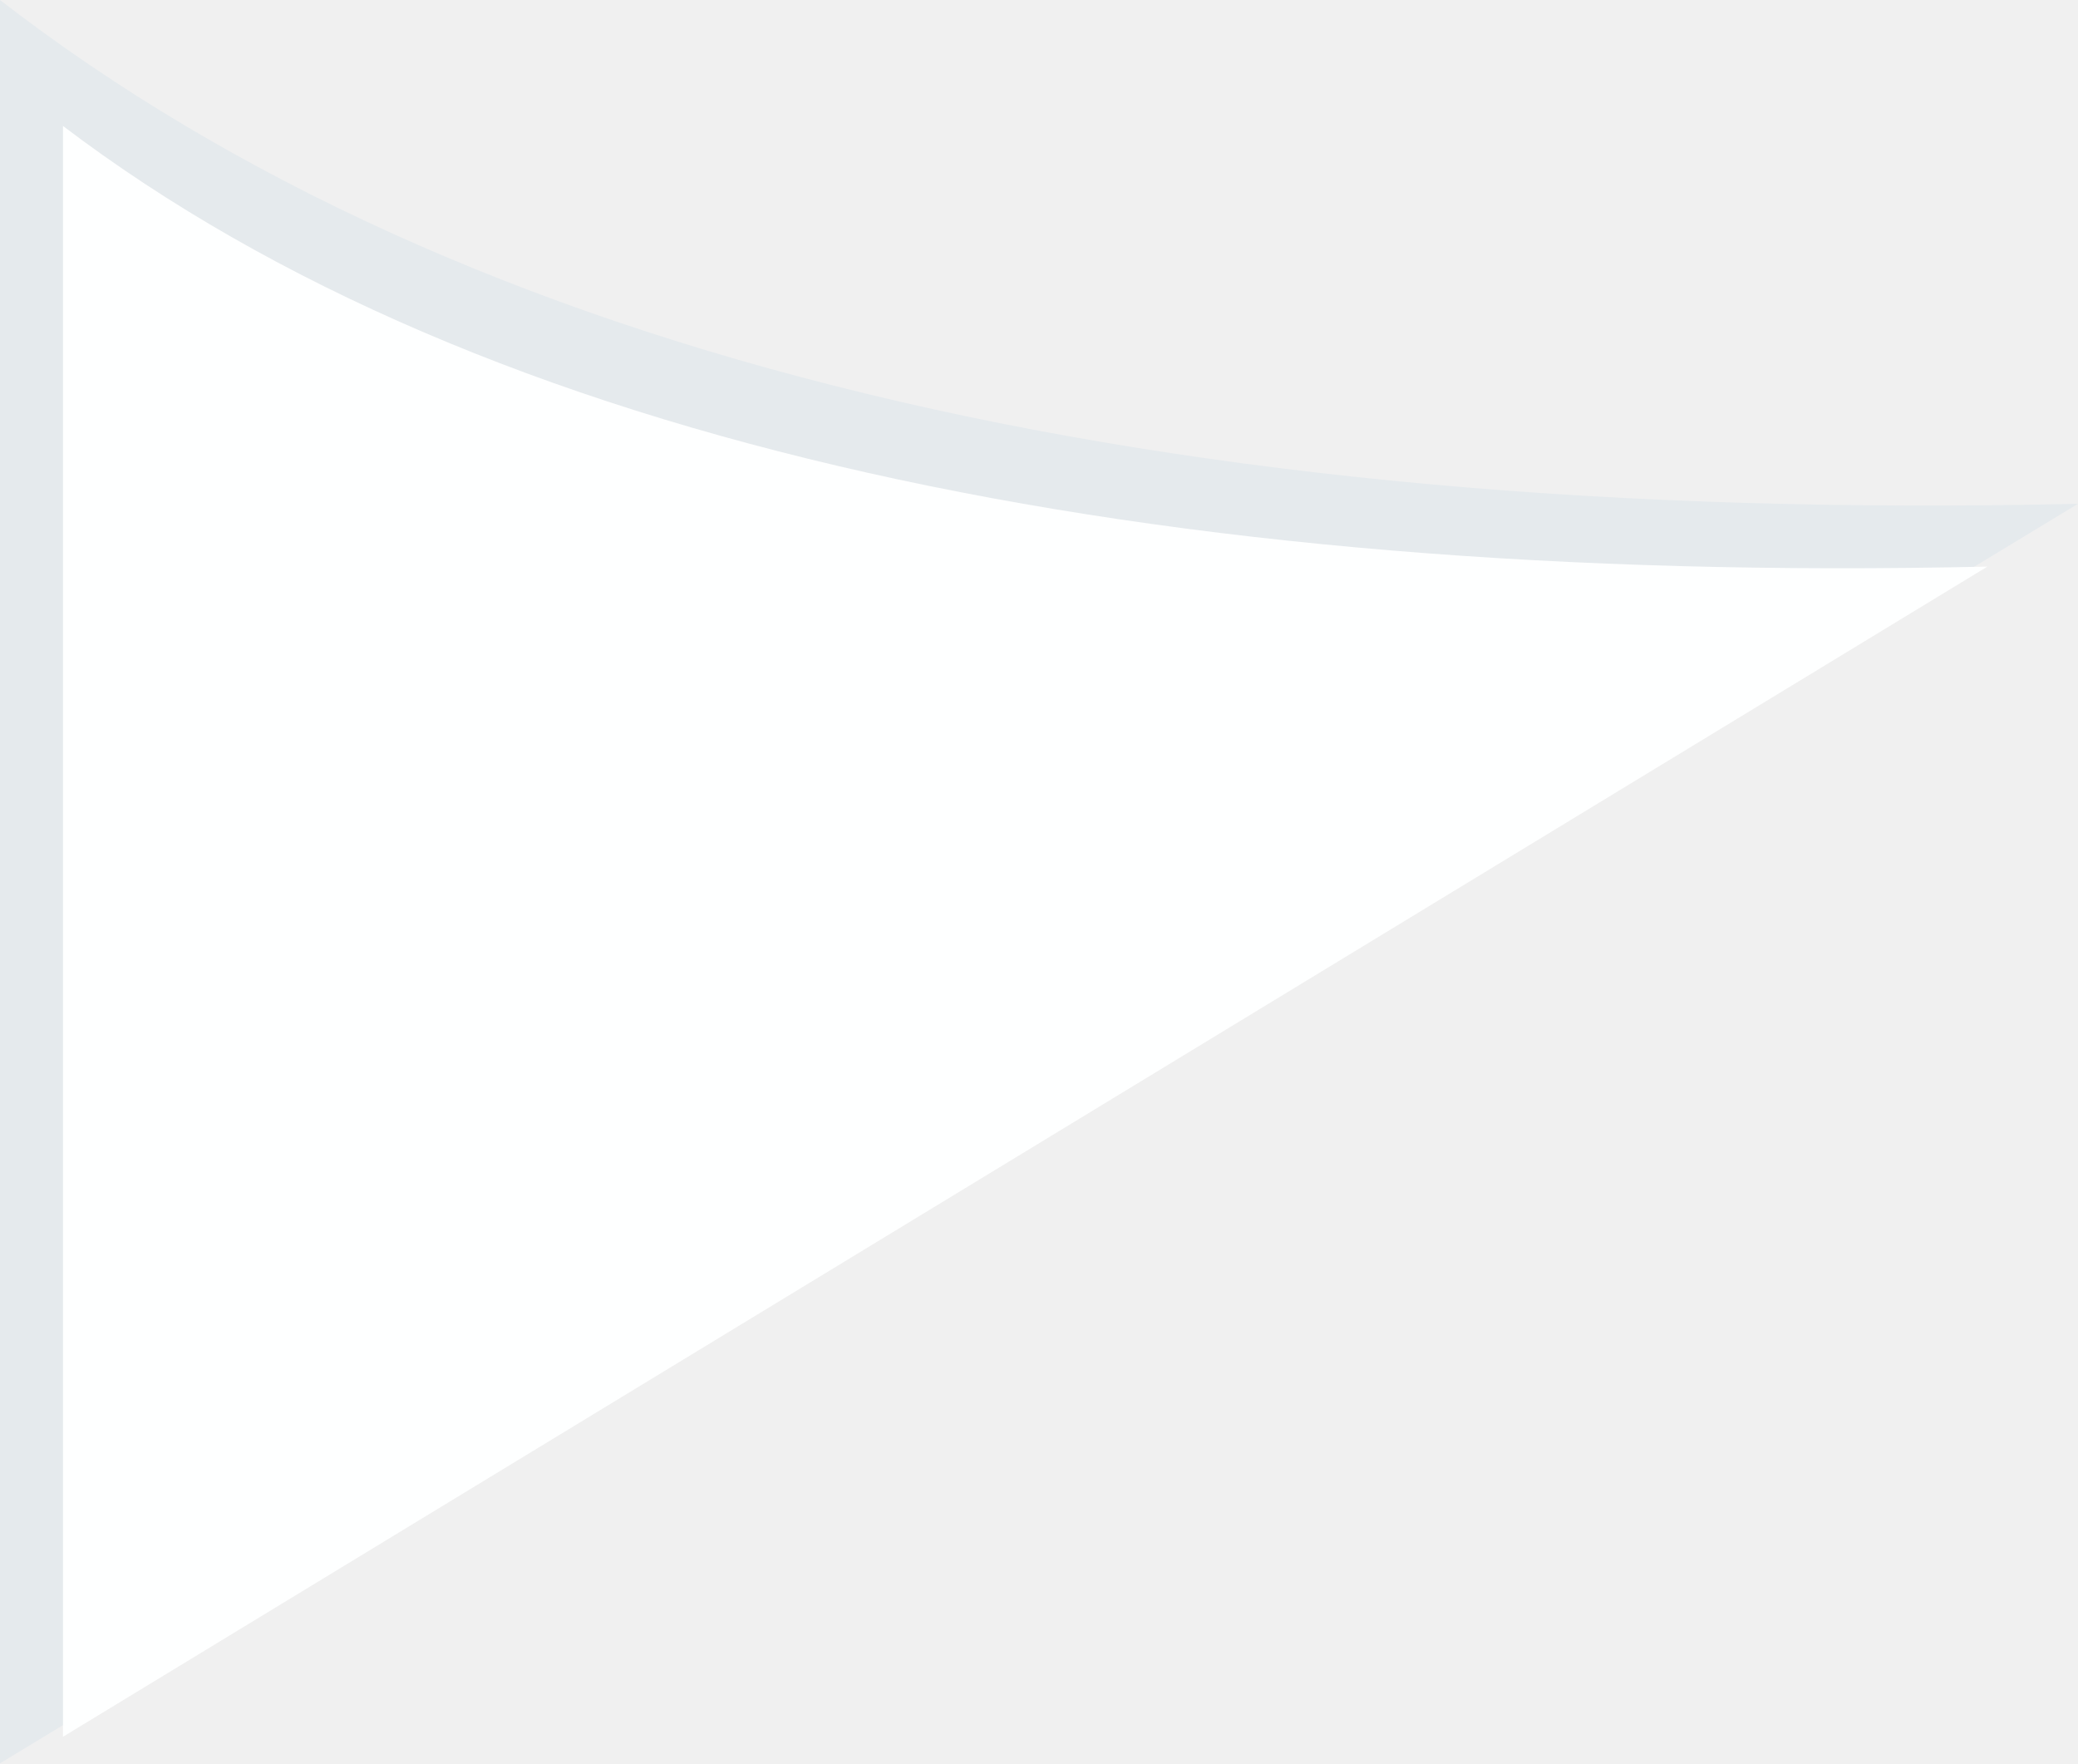
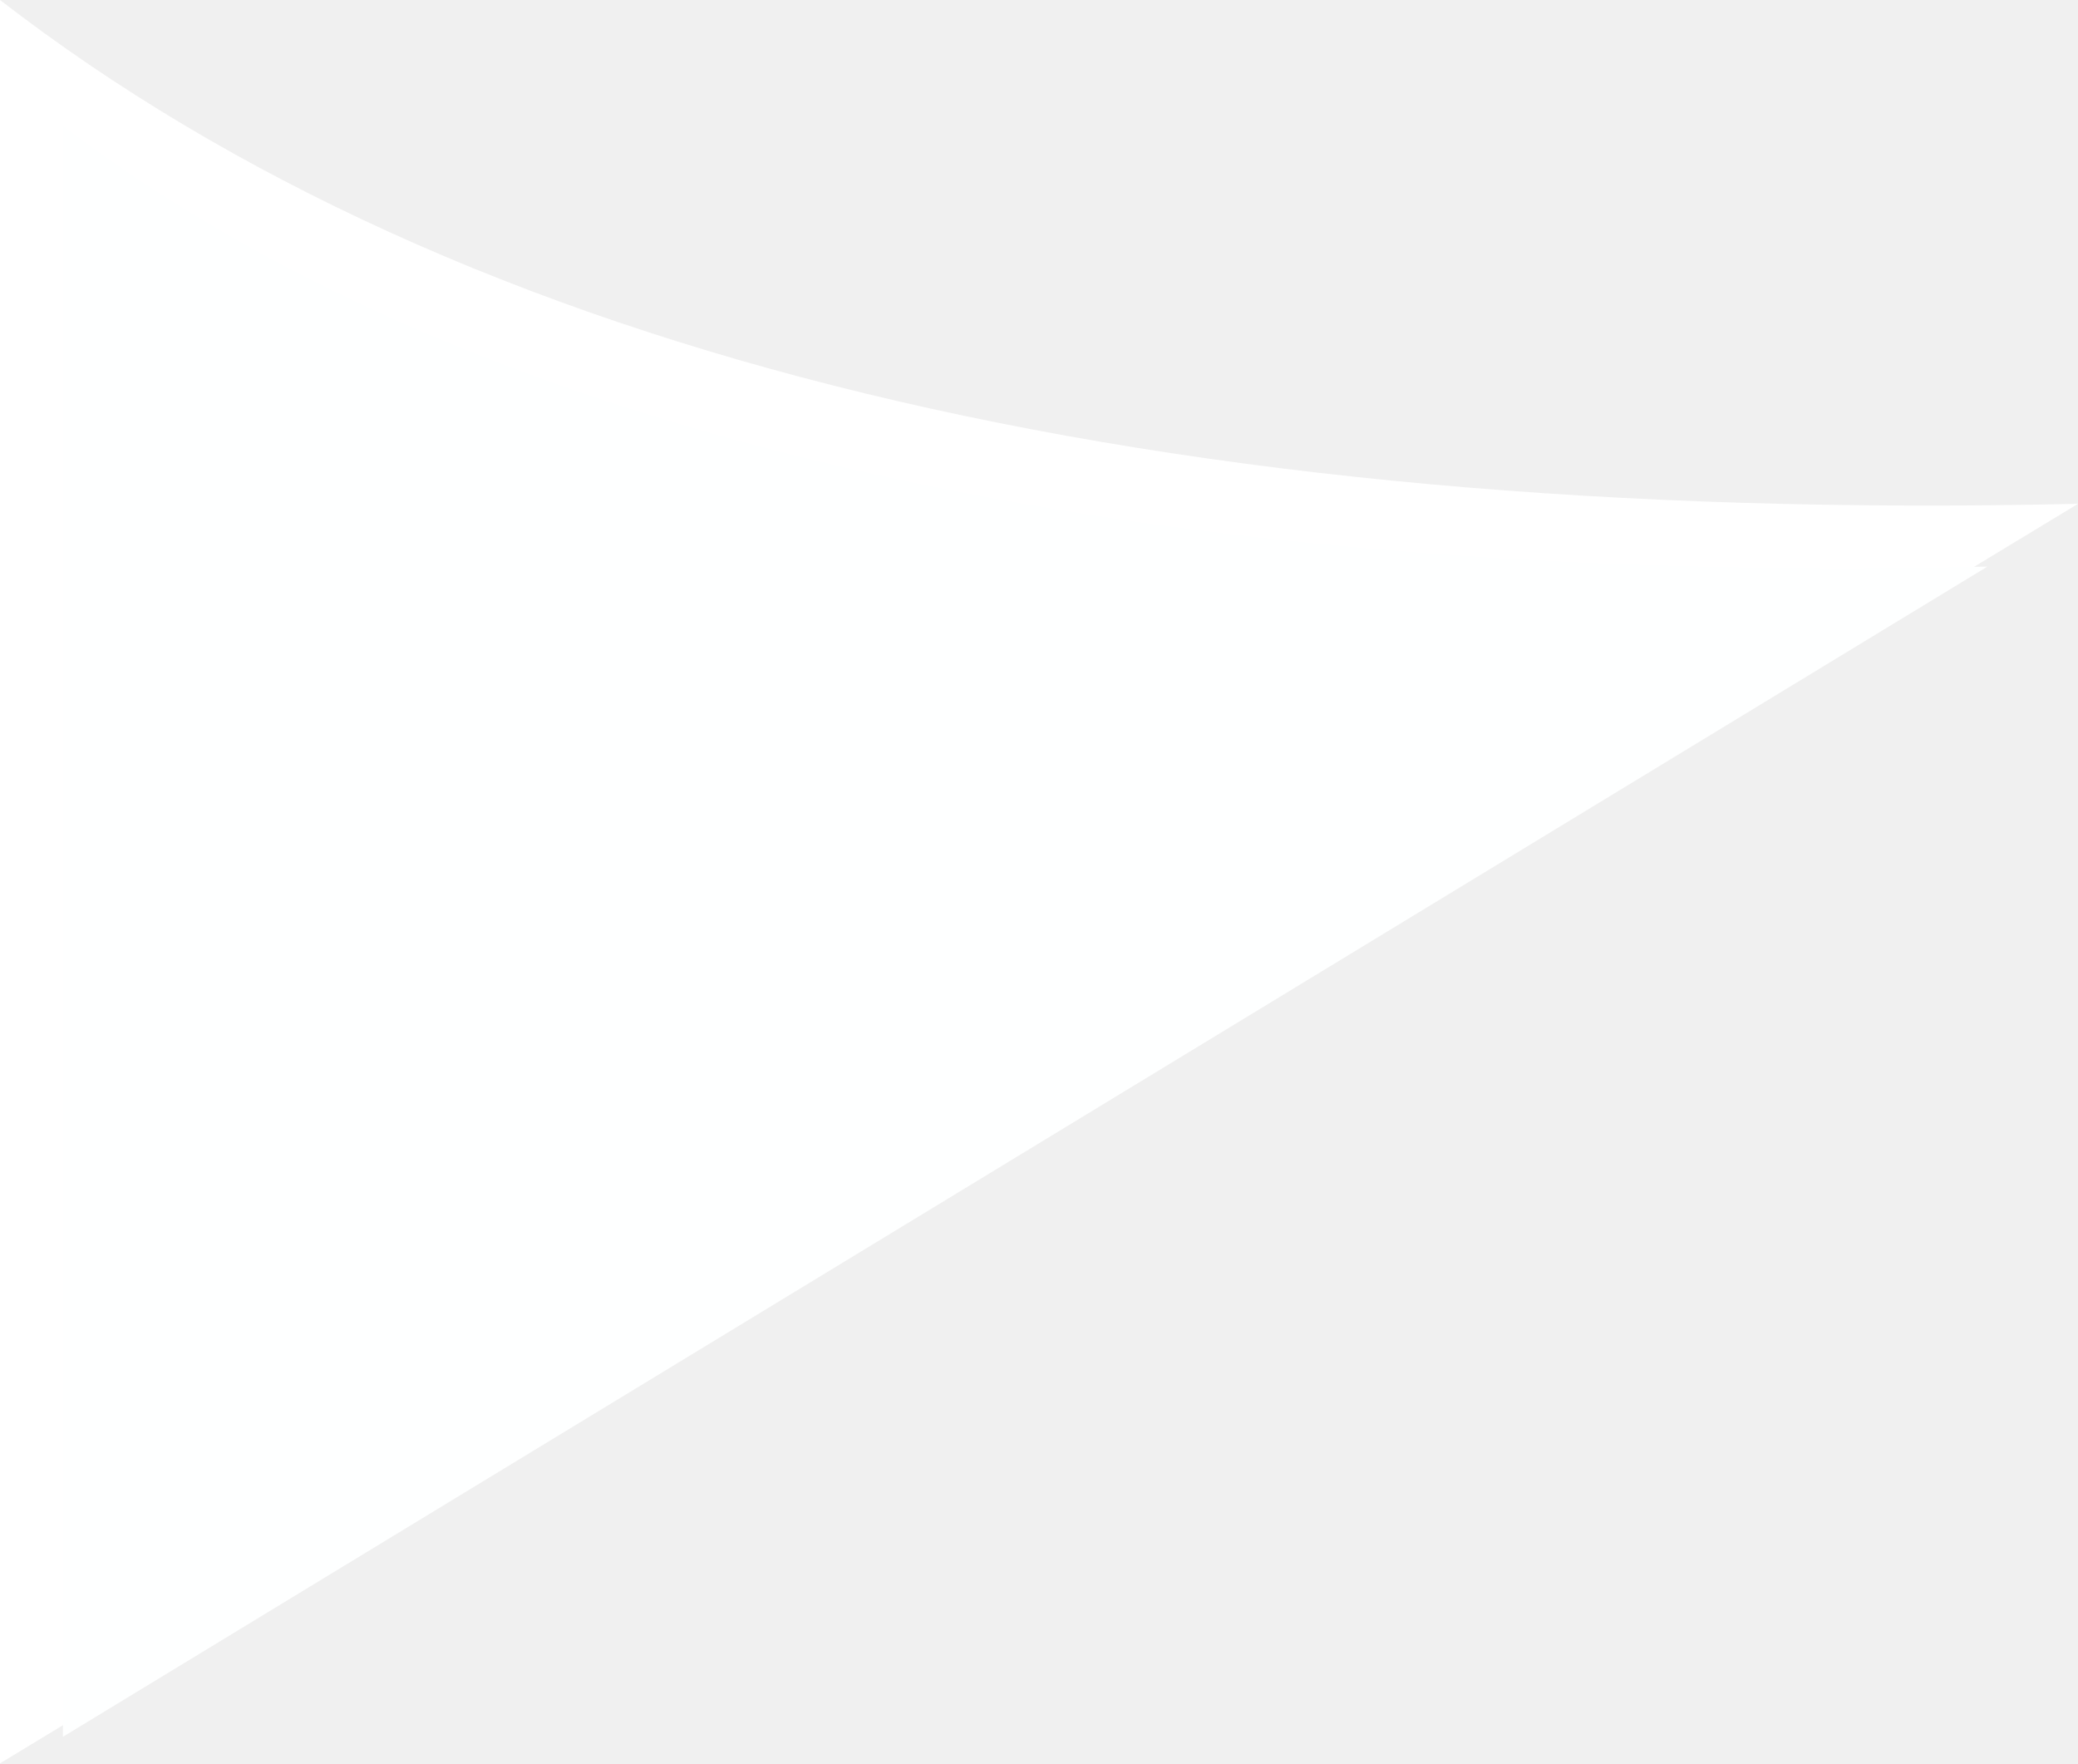
<svg xmlns="http://www.w3.org/2000/svg" width="33px" height="28px" viewBox="0 0 33 28" version="1.1">
  <g stroke="none" stroke-width="1" fill="none" fill-rule="evenodd">
-     <g transform="translate(-24, -28)" fill-rule="nonzero">
+     <g transform="translate(-24, -28)" fill="#ffffff" fill-rule="nonzero">
      <g transform="translate(24, 28)">
-         <path d="M0,0 C0,3 0,12.333 0,28 L33,8 C18.333,8.333 7.333,5.667 0,0 Z" fill="#E5EAED" />
+         <path d="M0,0 C0,3 0,12.333 0,28 L33,8 C18.333,8.333 7.333,5.667 0,0 Z" fill="#FFFFFF" />
        <path d="M1,2 C1,4.679 1,13.59 1,27.578 L31.561,8.997 C18.228,9.295 7.667,7.06 1,2 Z" fill="#FEFFFF" />
      </g>
    </g>
  </g>
</svg>
